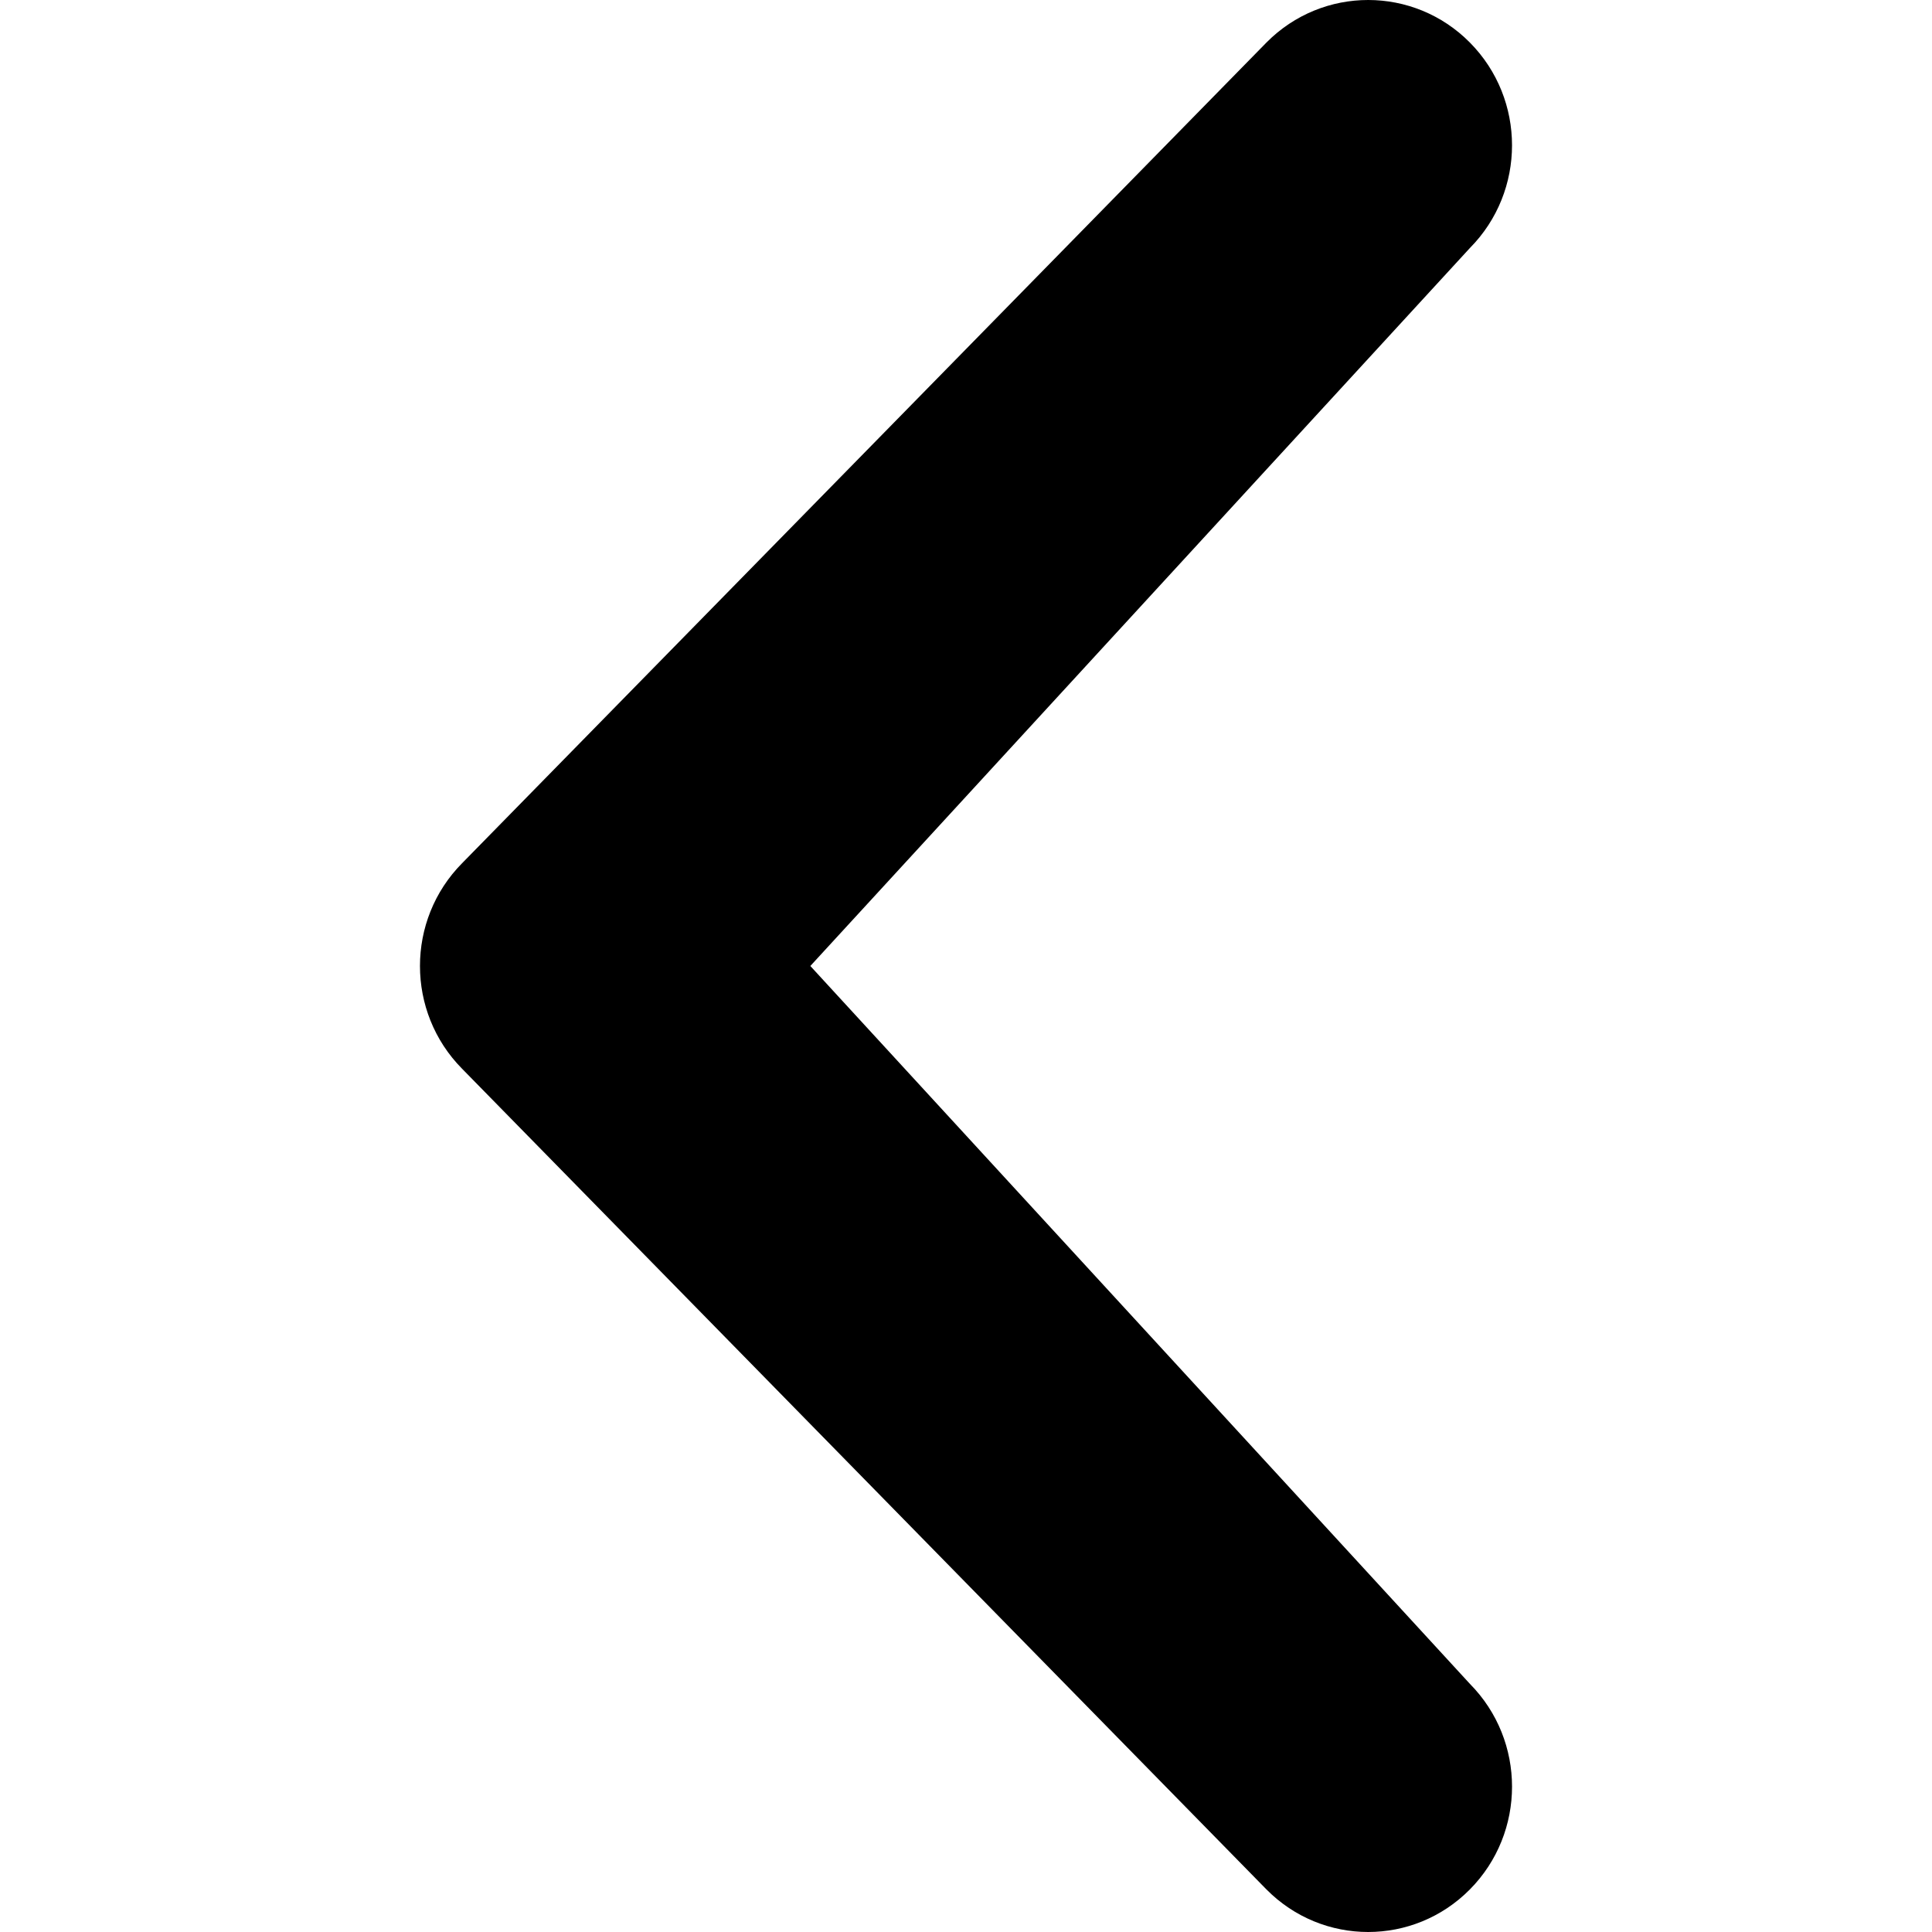
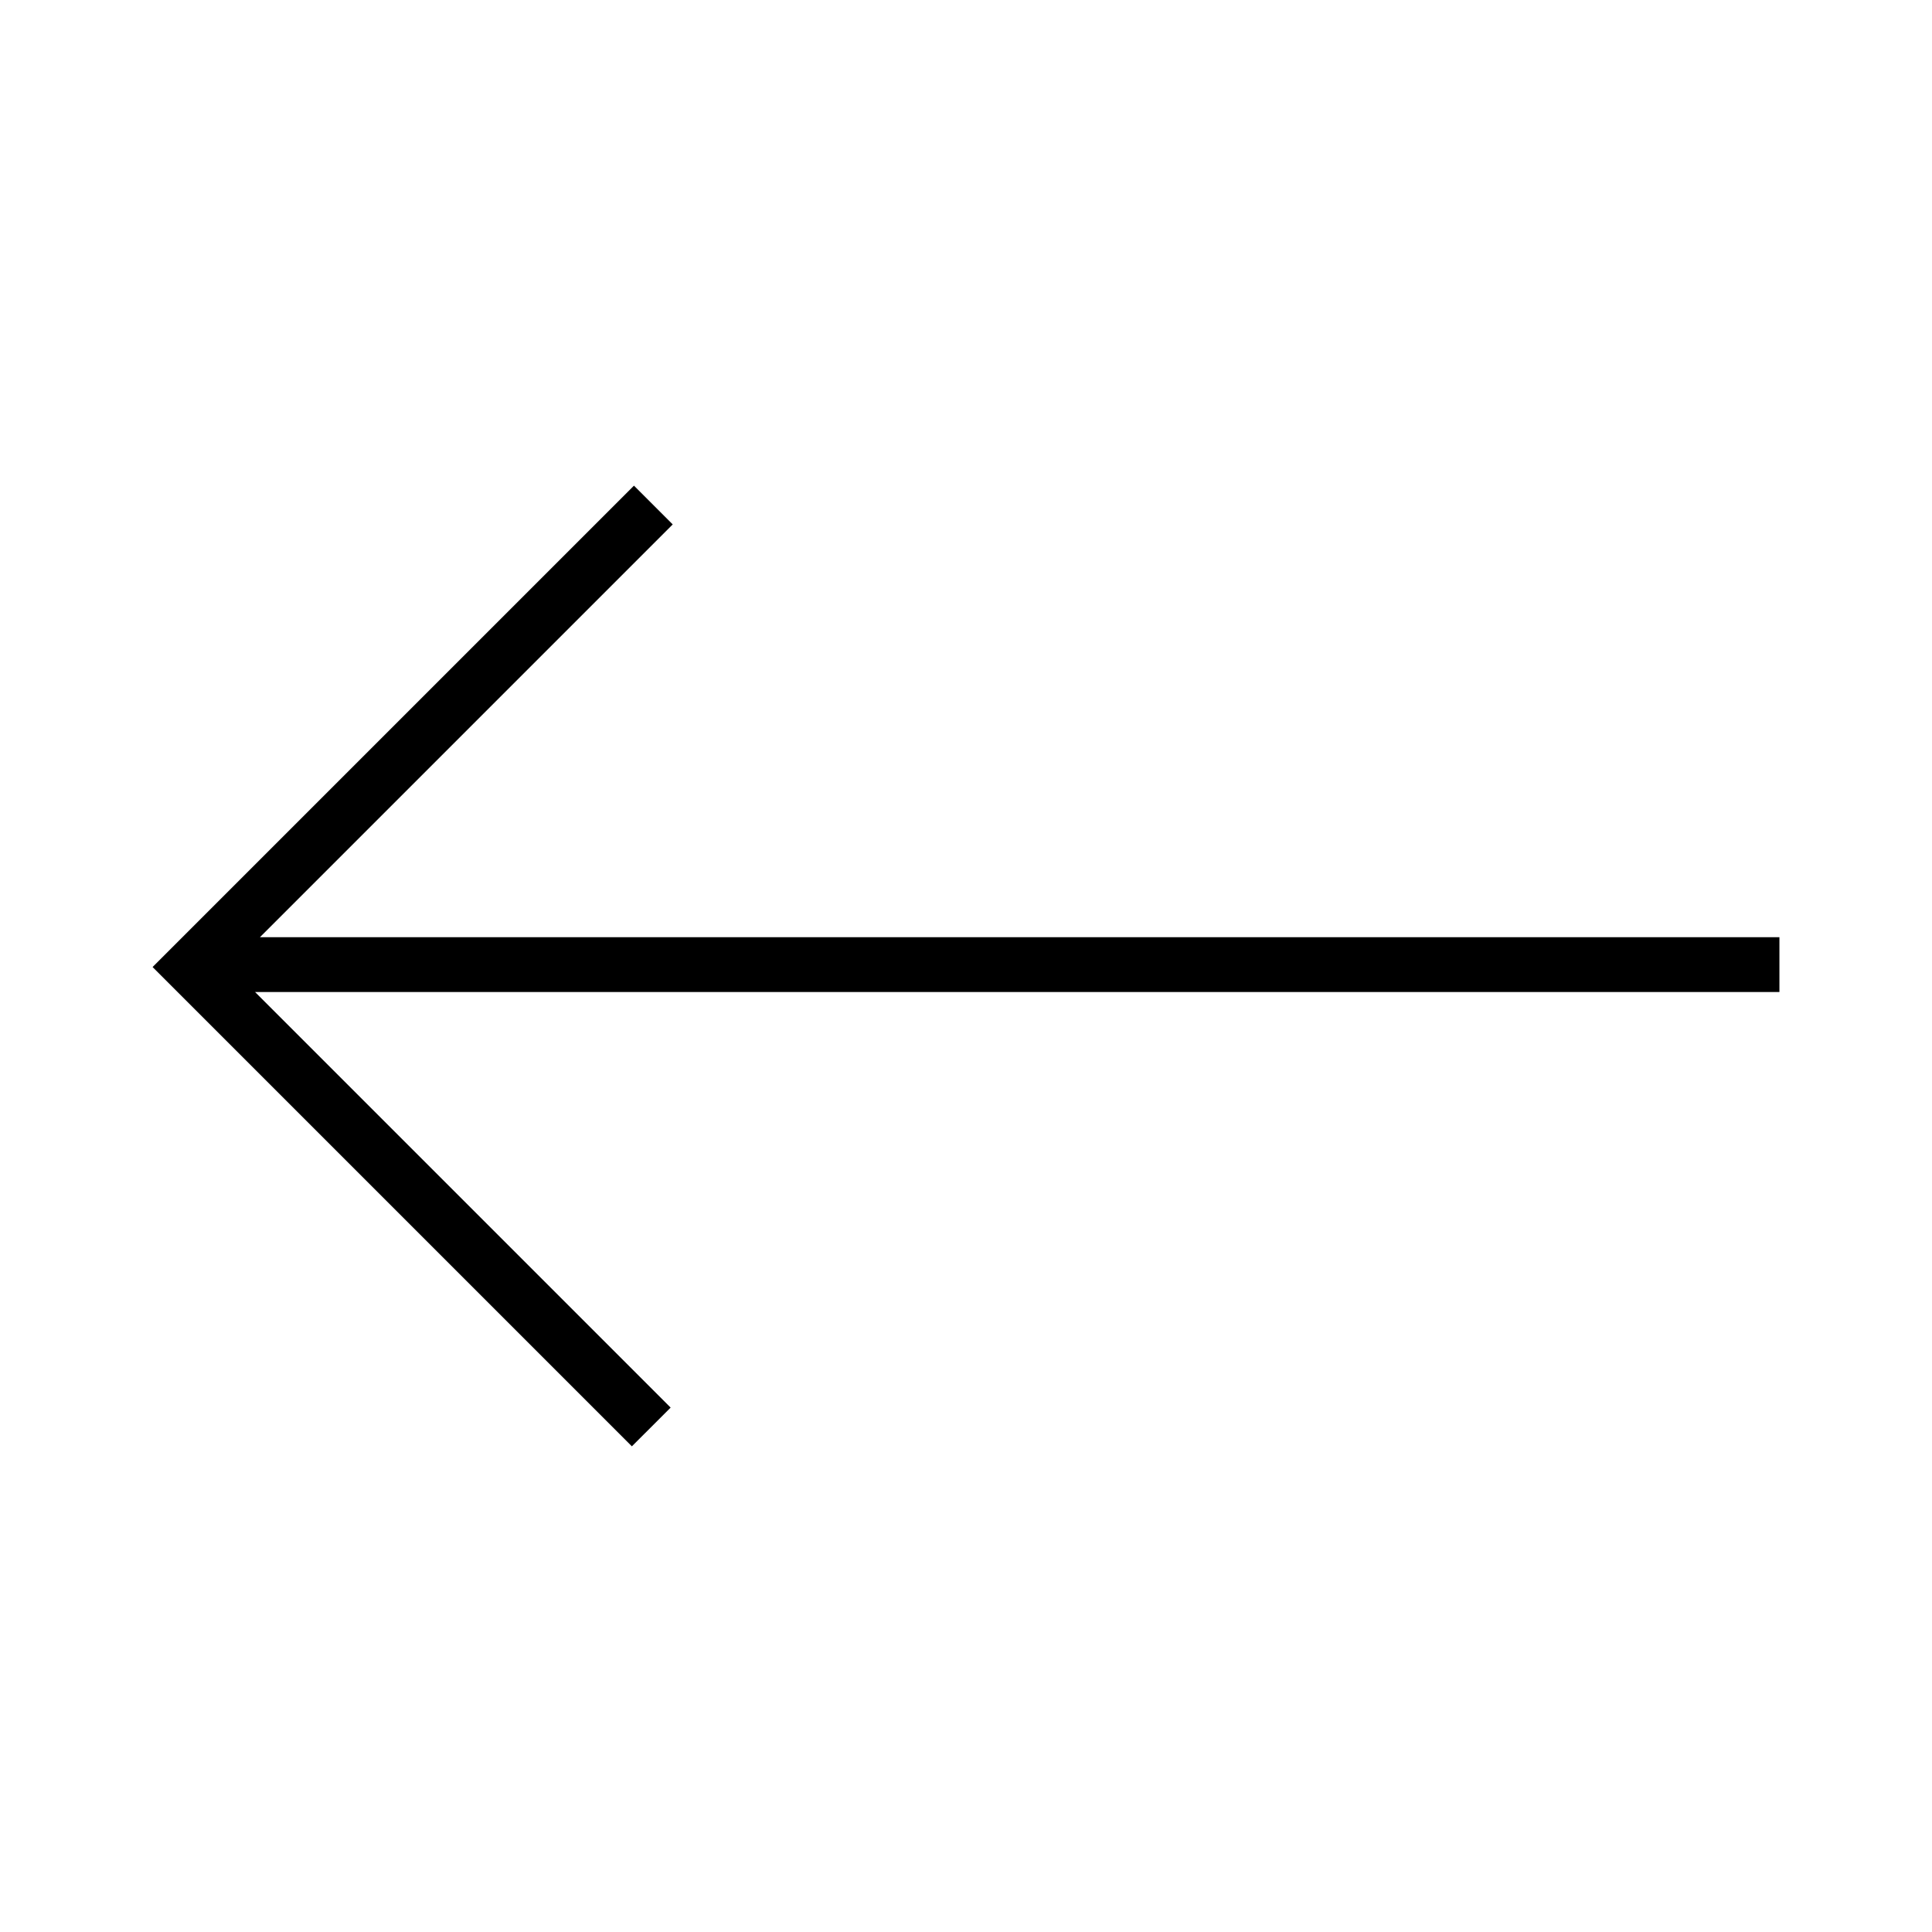
<svg xmlns="http://www.w3.org/2000/svg" version="1.1" width="1024" height="1024" viewBox="0 0 1024 1024">
  <g id="icomoon-ignore">
</g>
-   <path d="M779.066 131.464c29.784-30.086 29.784-78.826 0-108.916-29.738-30.044-78.044-30.086-107.826 0l-426.31 434.964c-29.784 30.088-29.784 78.872 0 108.958l426.31 434.964c29.784 30.088 78.044 30.088 107.826 0 29.784-30.088 29.784-78.828 0.044-108.916l-349.614-380.526 349.57-380.528z" />
+   <path d="M336.013 257.412l-255.14 255.14 254.035 254.035 20.541-20.537-220.272-220.272h807.951v-29.045h-805.357l218.78-218.784z" />
</svg>
